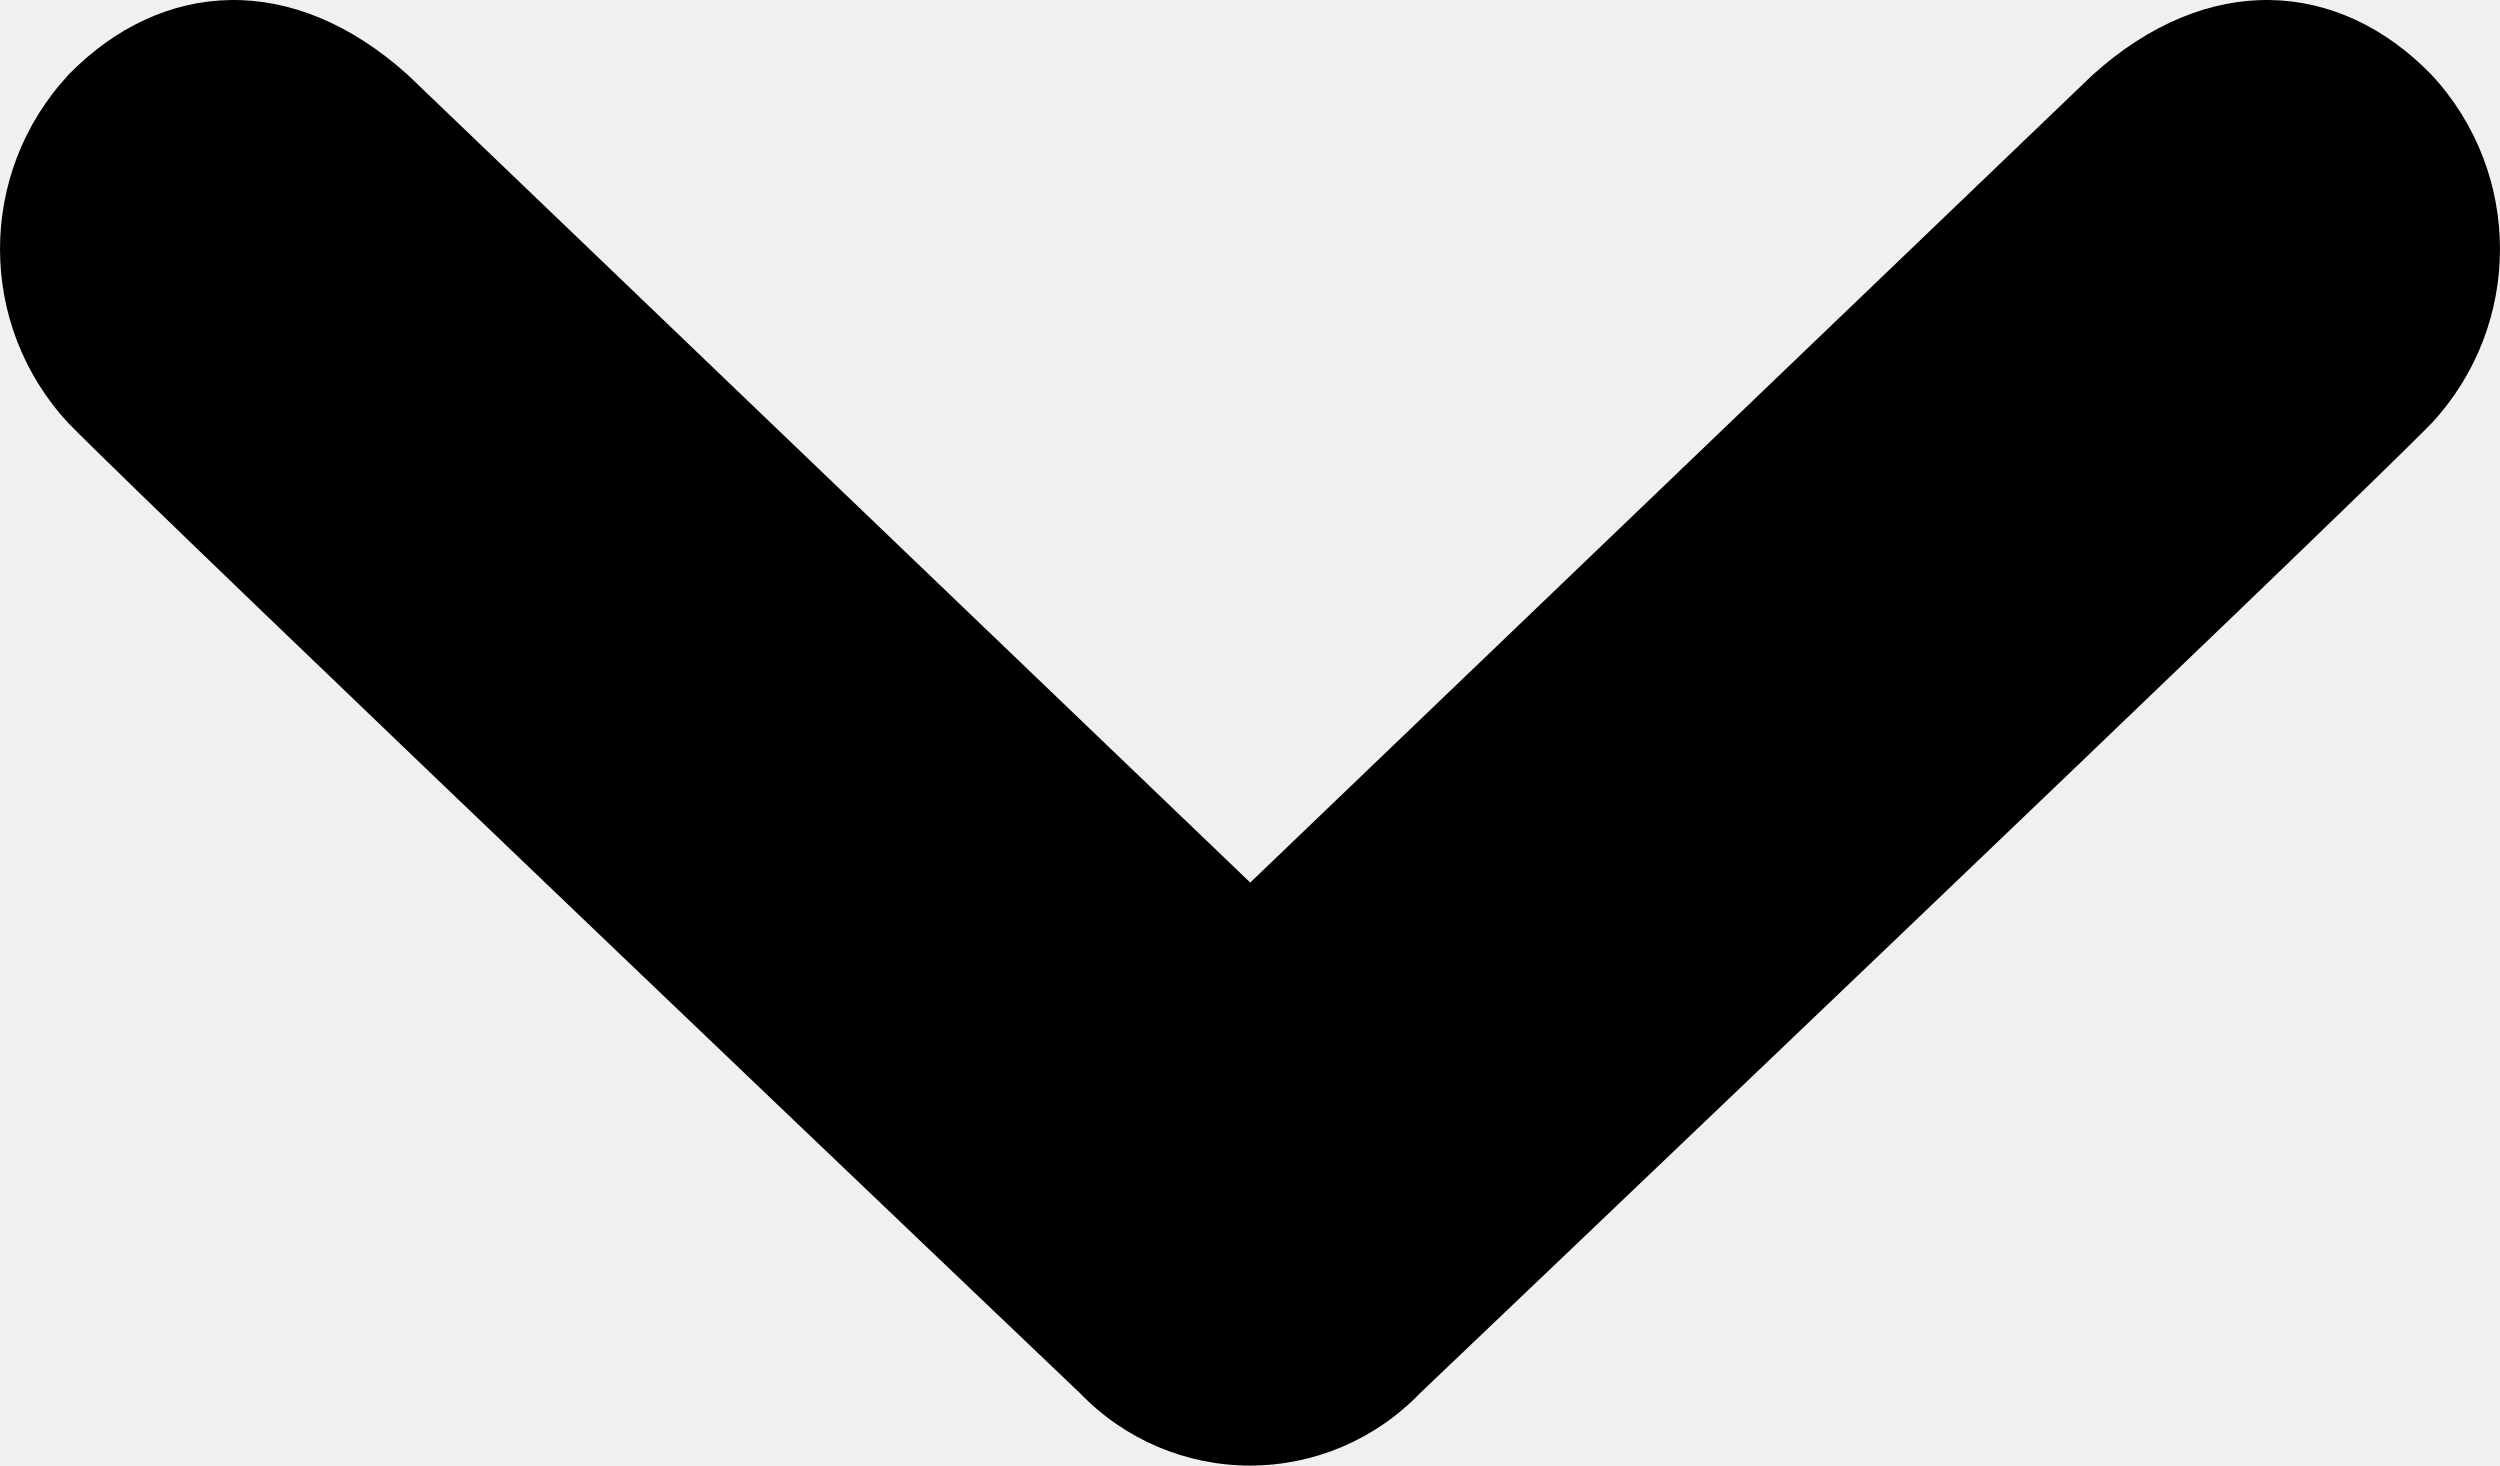
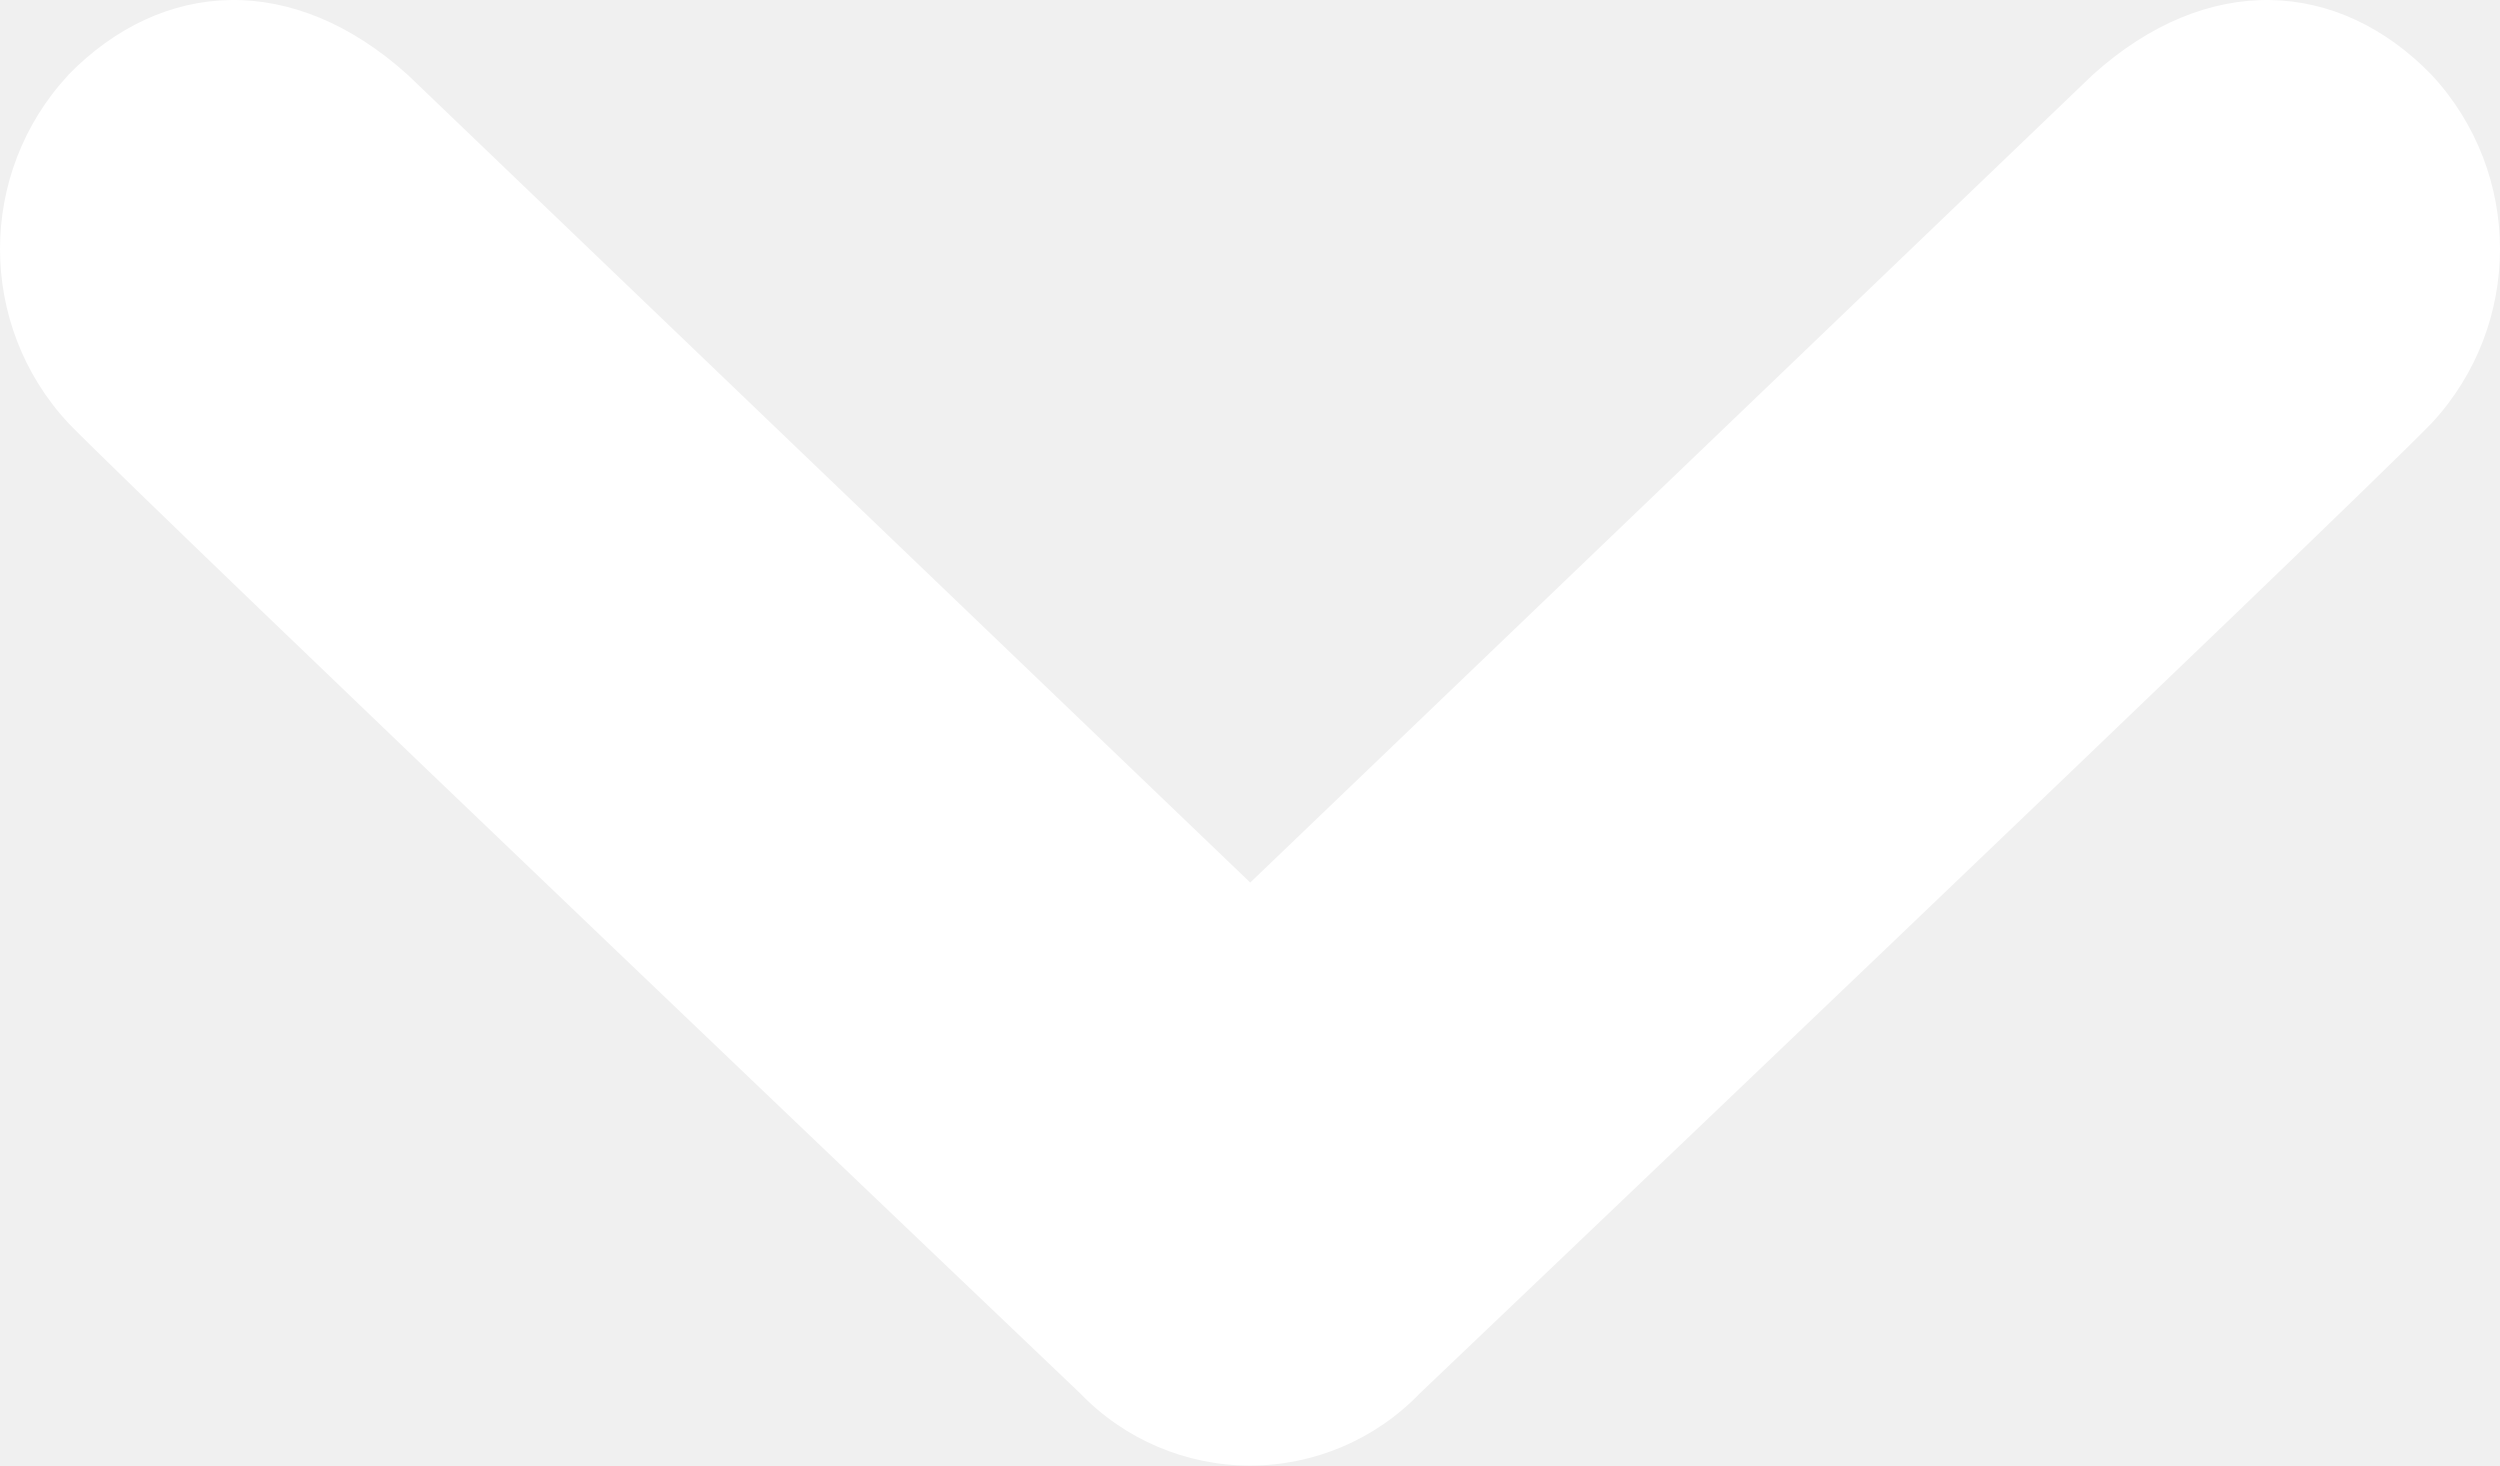
- <svg xmlns="http://www.w3.org/2000/svg" width="105.167" height="61.651">
+ <svg xmlns="http://www.w3.org/2000/svg" width="105.167" height="61.651" fill="white">
  <path d="M2.868 3.155c3.955-4.046 9.458-4.363 14.291 0l35.434 33.971L88.026 3.155c4.834-4.363 10.347-4.046 14.269 0a10.77 10.77 0 0 1 0 14.643c-3.683 3.791-42.568 40.817-42.568 40.817a9.917 9.917 0 0 1-14.286 0S6.574 21.589 2.874 17.798a10.764 10.764 0 0 1 0-14.643Z" />
</svg>
